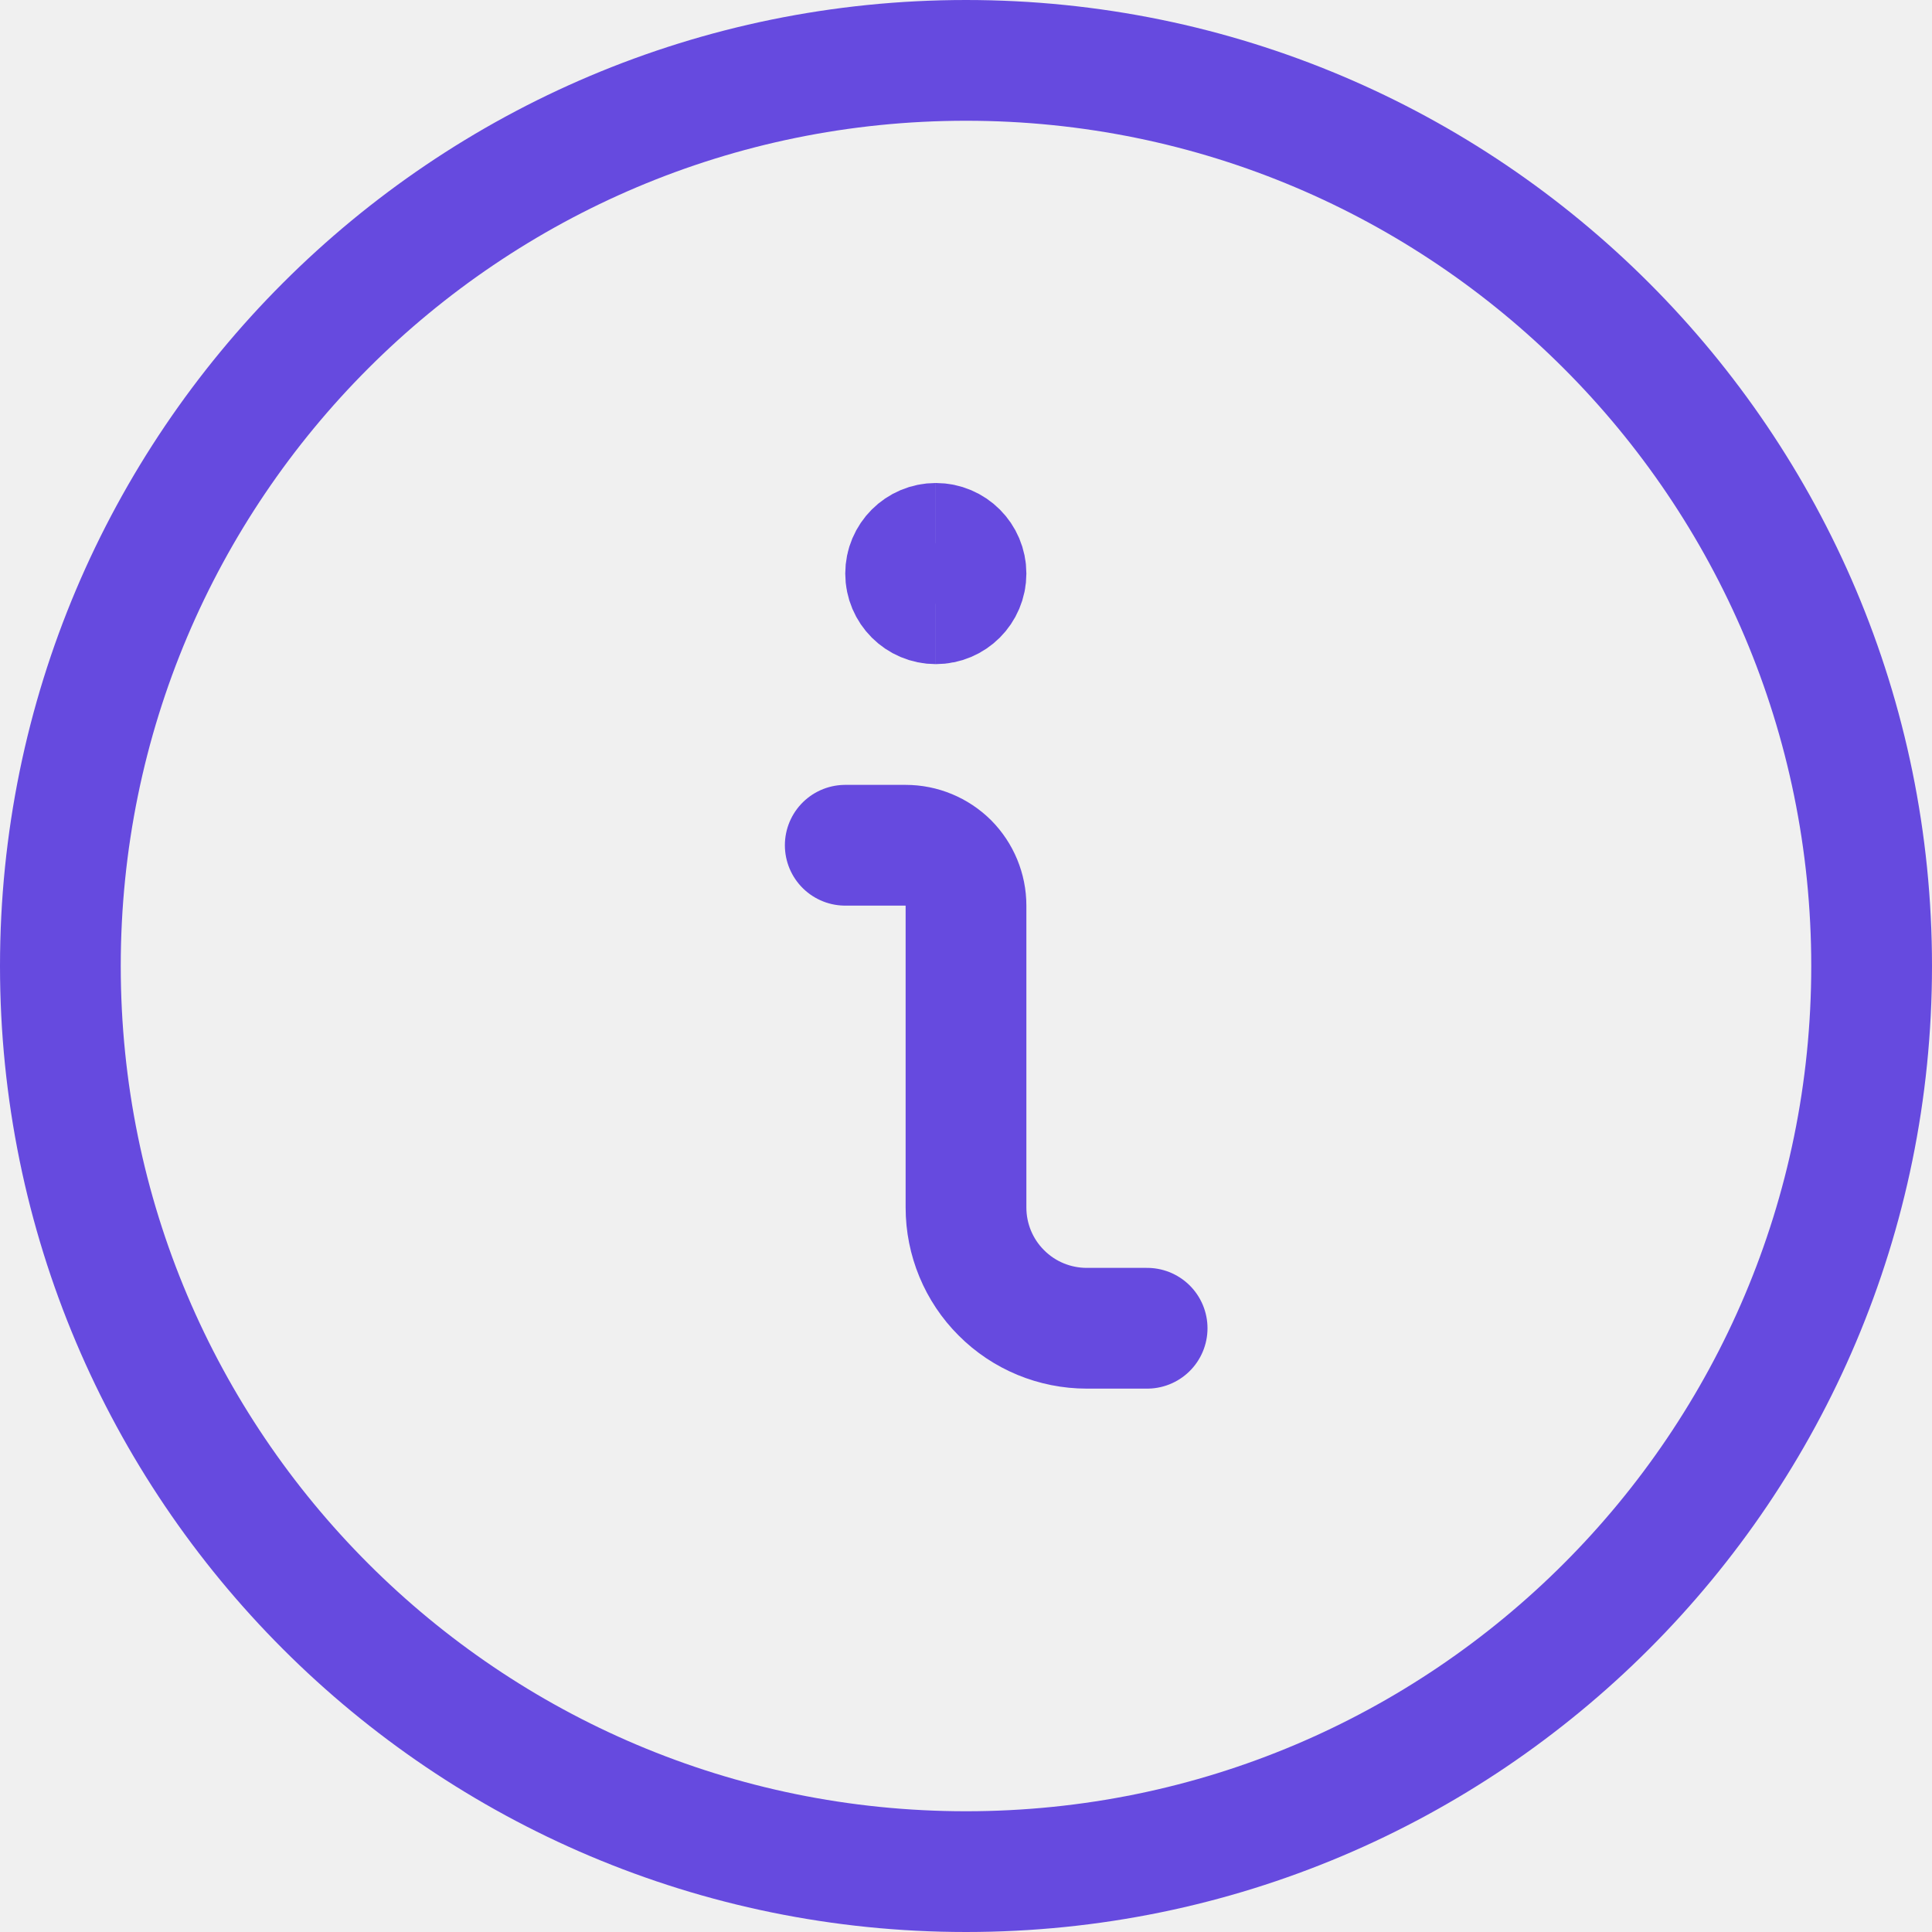
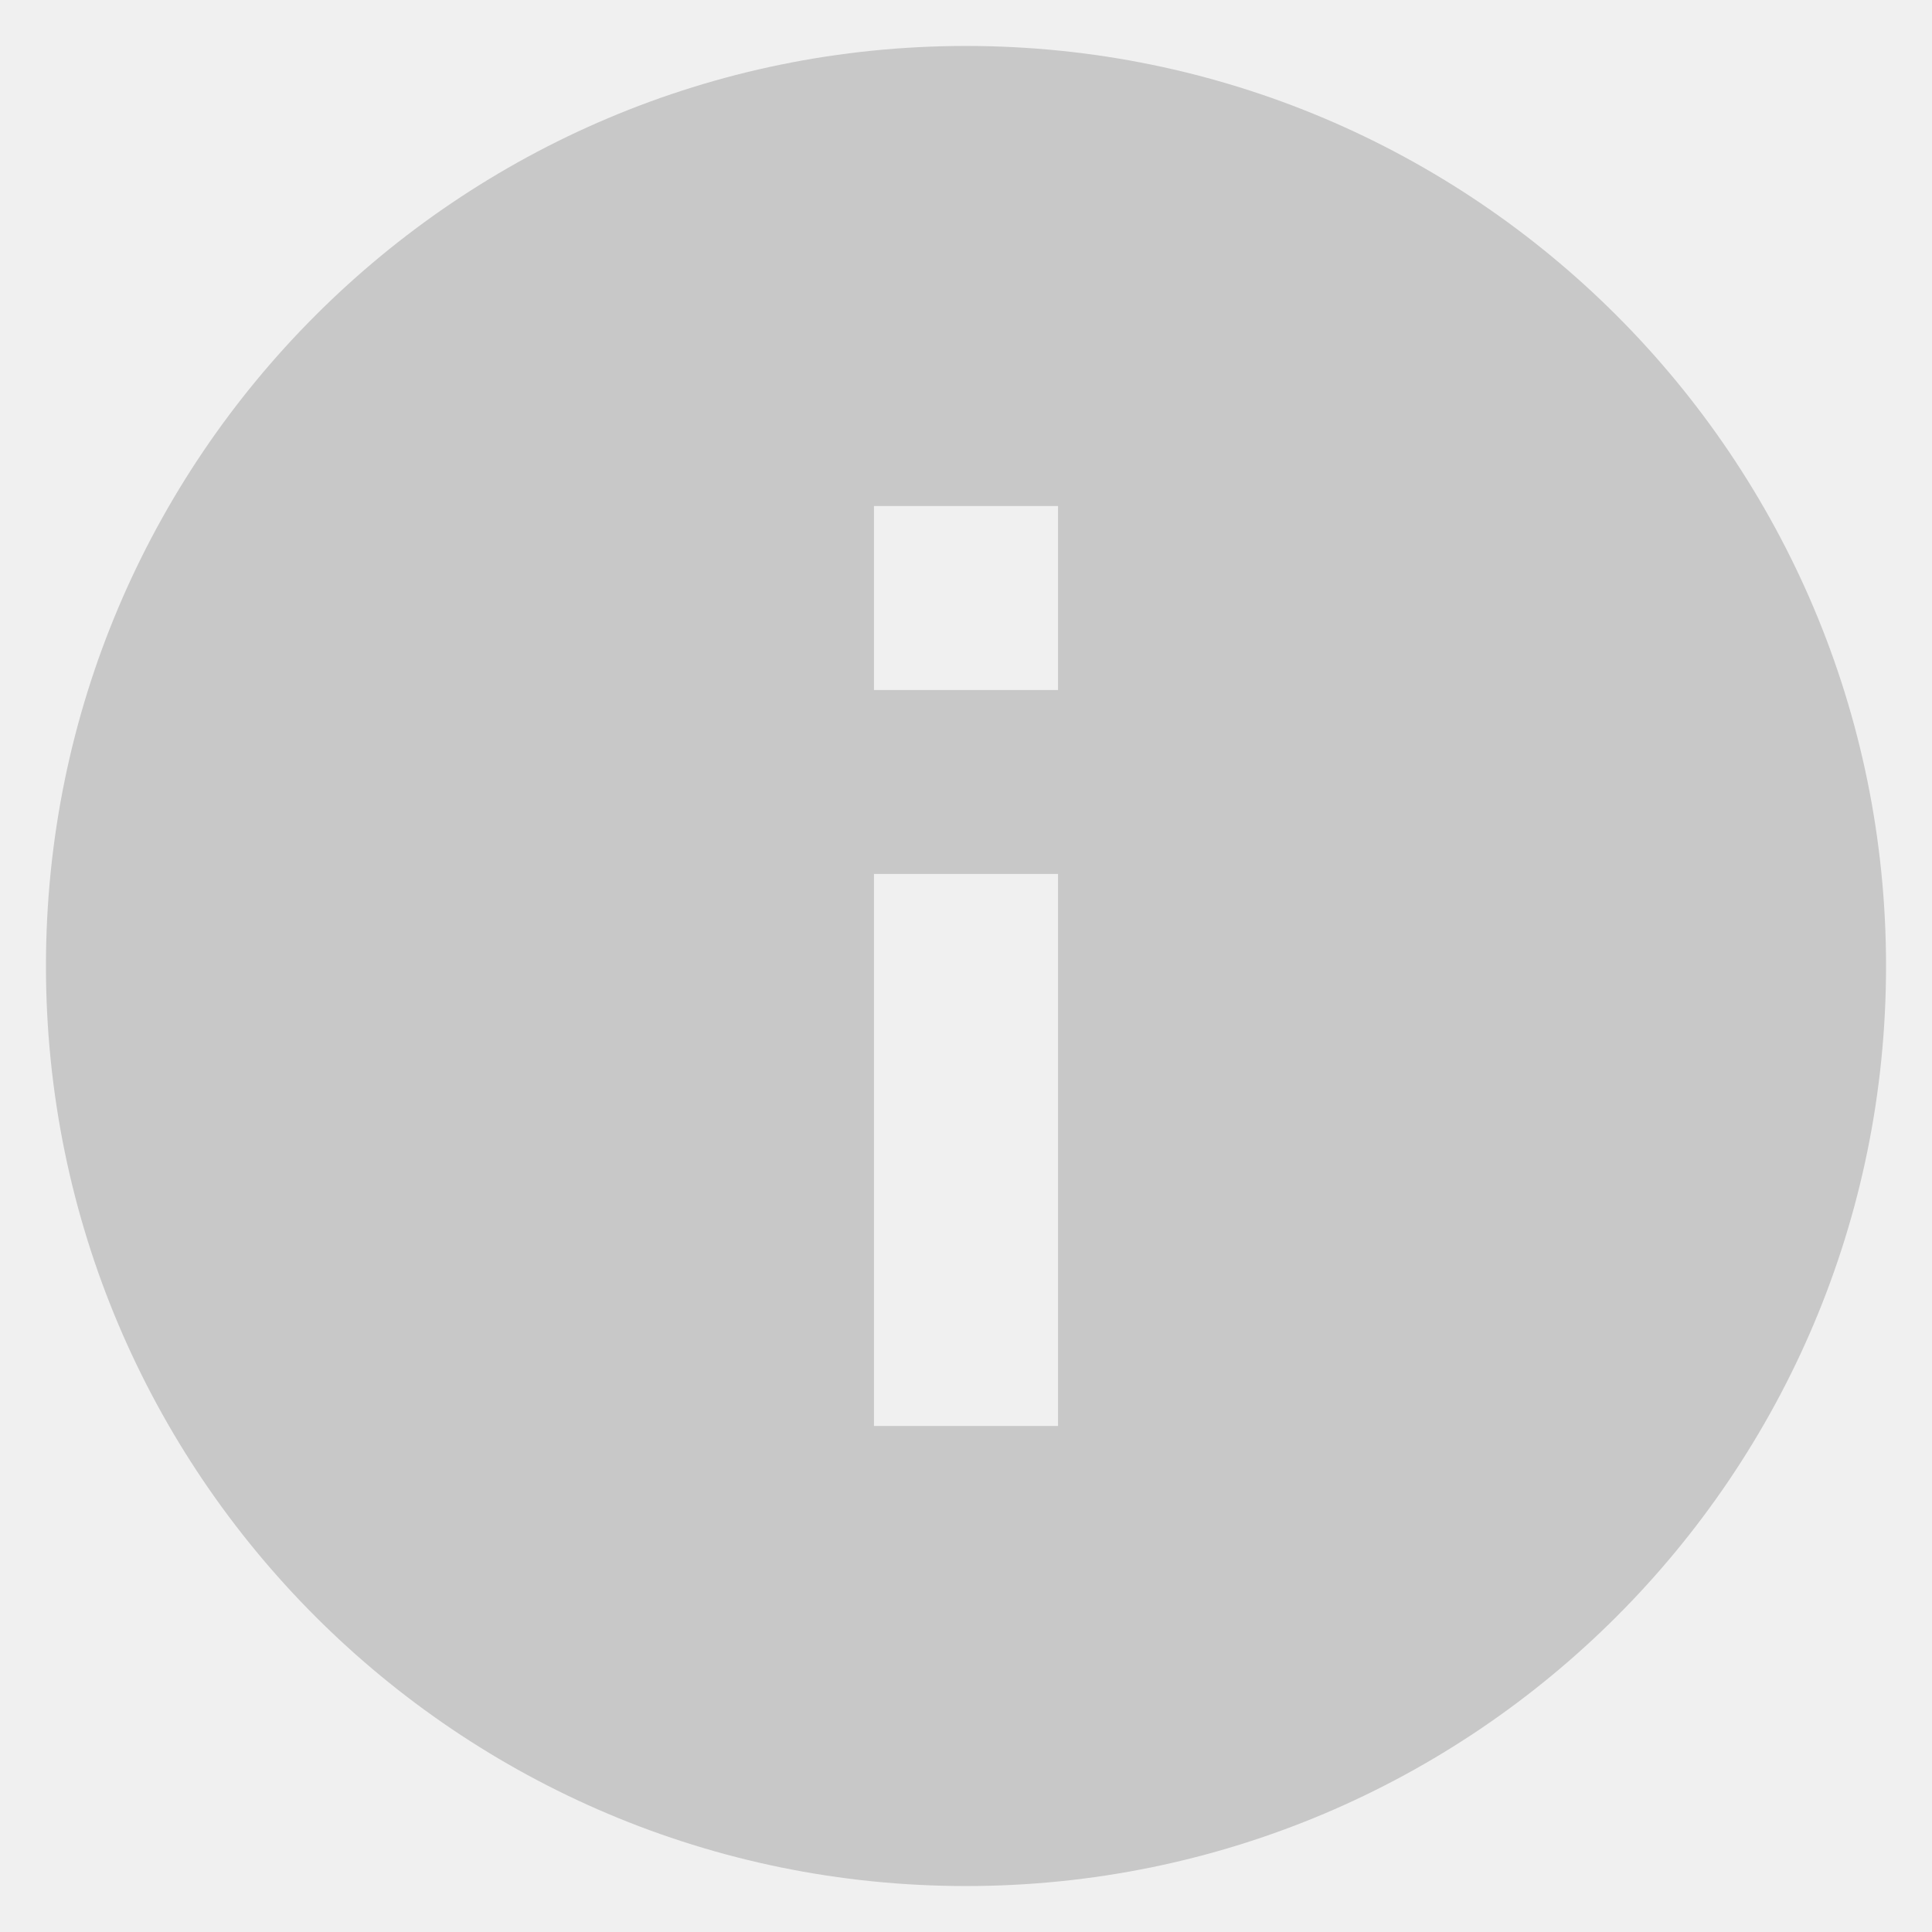
- <svg xmlns="http://www.w3.org/2000/svg" width="16" height="16" viewBox="0 0 16 16" fill="none">
-   <g clip-path="url(#clip0_22_3559)">
-     <path d="M9.5 11H9C8.735 11 8.48 10.895 8.293 10.707C8.105 10.52 8 10.265 8 10V7.5C8 7.367 7.947 7.24 7.854 7.146C7.76 7.053 7.633 7 7.5 7H7" stroke="#664ADF" stroke-linecap="round" stroke-linejoin="round" />
-     <path d="M7.75 5C7.612 5 7.5 4.888 7.5 4.75C7.5 4.612 7.612 4.5 7.75 4.5" stroke="#664ADF" />
-     <path d="M7.75 5C7.888 5 8 4.888 8 4.75C8 4.612 7.888 4.5 7.75 4.5" stroke="#664ADF" />
-     <path d="M8 15.5C12.142 15.5 15.5 12.142 15.5 8C15.5 3.858 12.142 0.5 8 0.5C3.858 0.5 0.5 3.858 0.5 8C0.5 12.142 3.858 15.5 8 15.5Z" stroke="#664ADF" stroke-linecap="round" stroke-linejoin="round" />
-   </g>
-   <defs>
-     <clipPath id="clip0_22_3559">
-       <rect width="16" height="16" fill="white" />
-     </clipPath>
-   </defs>
+ <svg xmlns="http://www.w3.org/2000/svg" width="14" height="14" viewBox="0 0 14 14" fill="none">
+   <path d="M7 13.667C3.318 13.667 0.333 10.682 0.333 7C0.333 3.318 3.318 0.333 7 0.333C10.682 0.333 13.667 3.318 13.667 7C13.667 10.682 10.682 13.667 7 13.667ZM6.333 6.333V10.333H7.667V6.333H6.333ZM6.333 3.667V5H7.667V3.667H6.333Z" fill="#C8C8C8" />
</svg>
